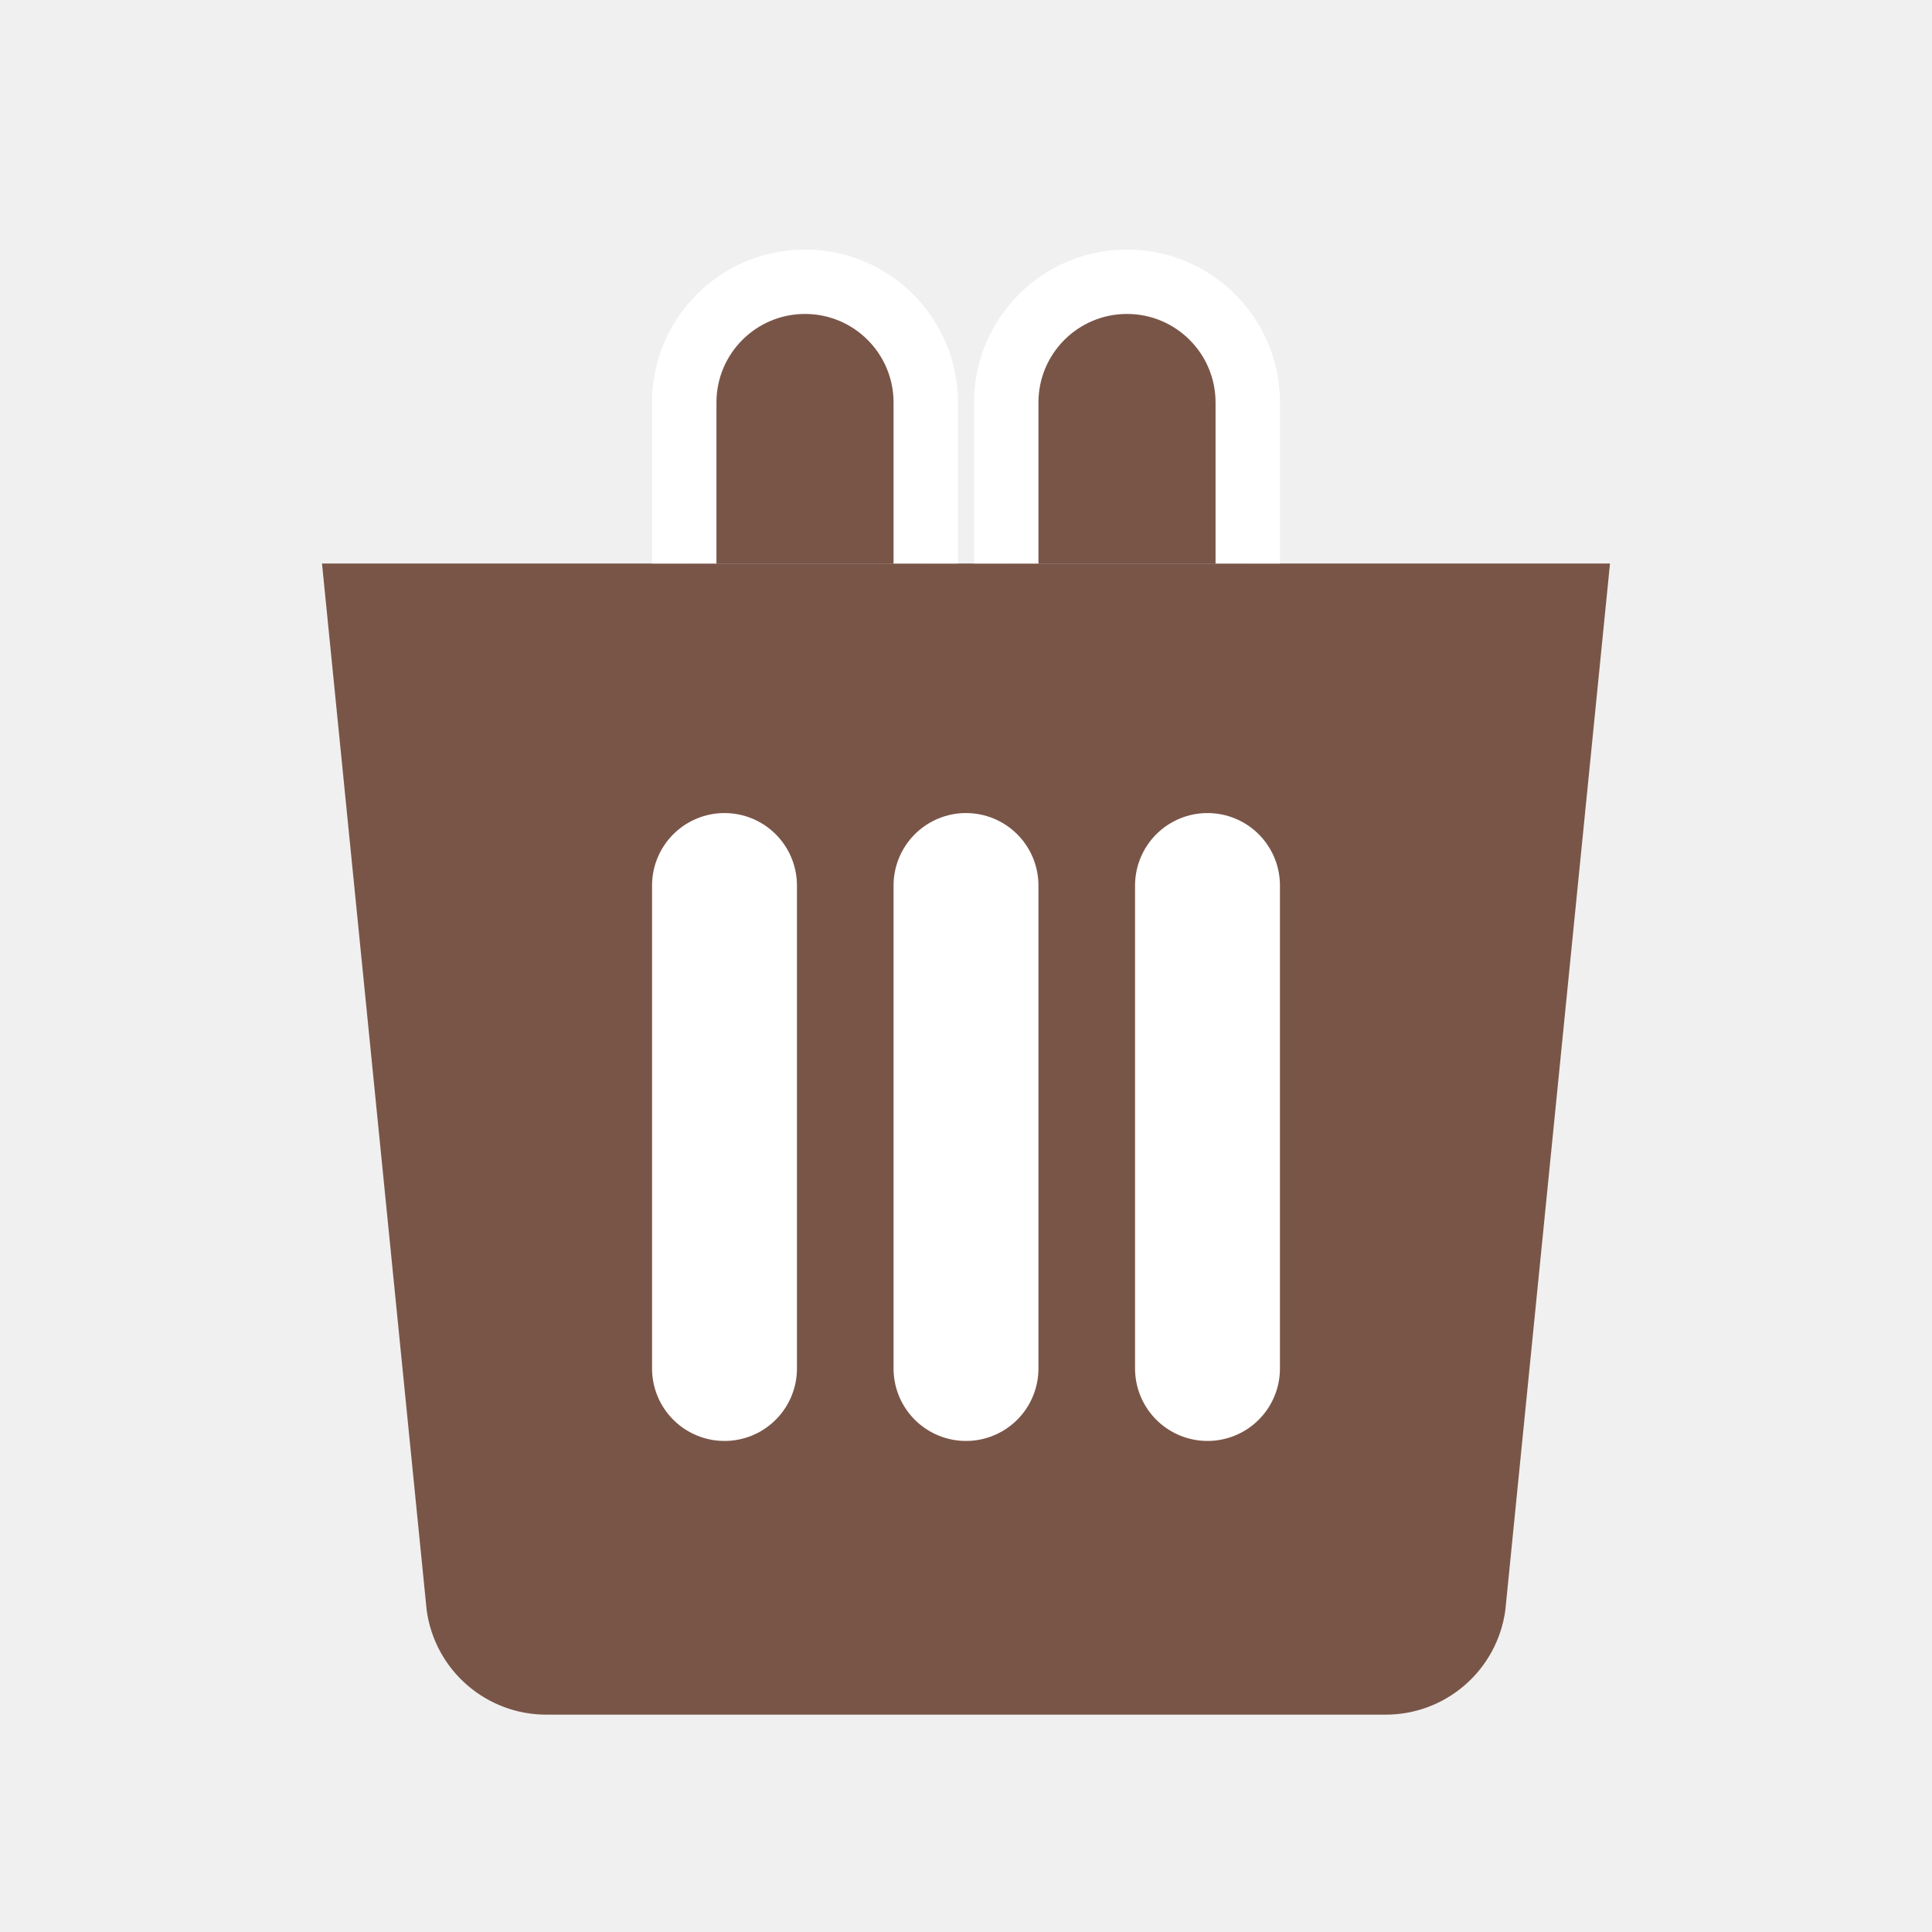
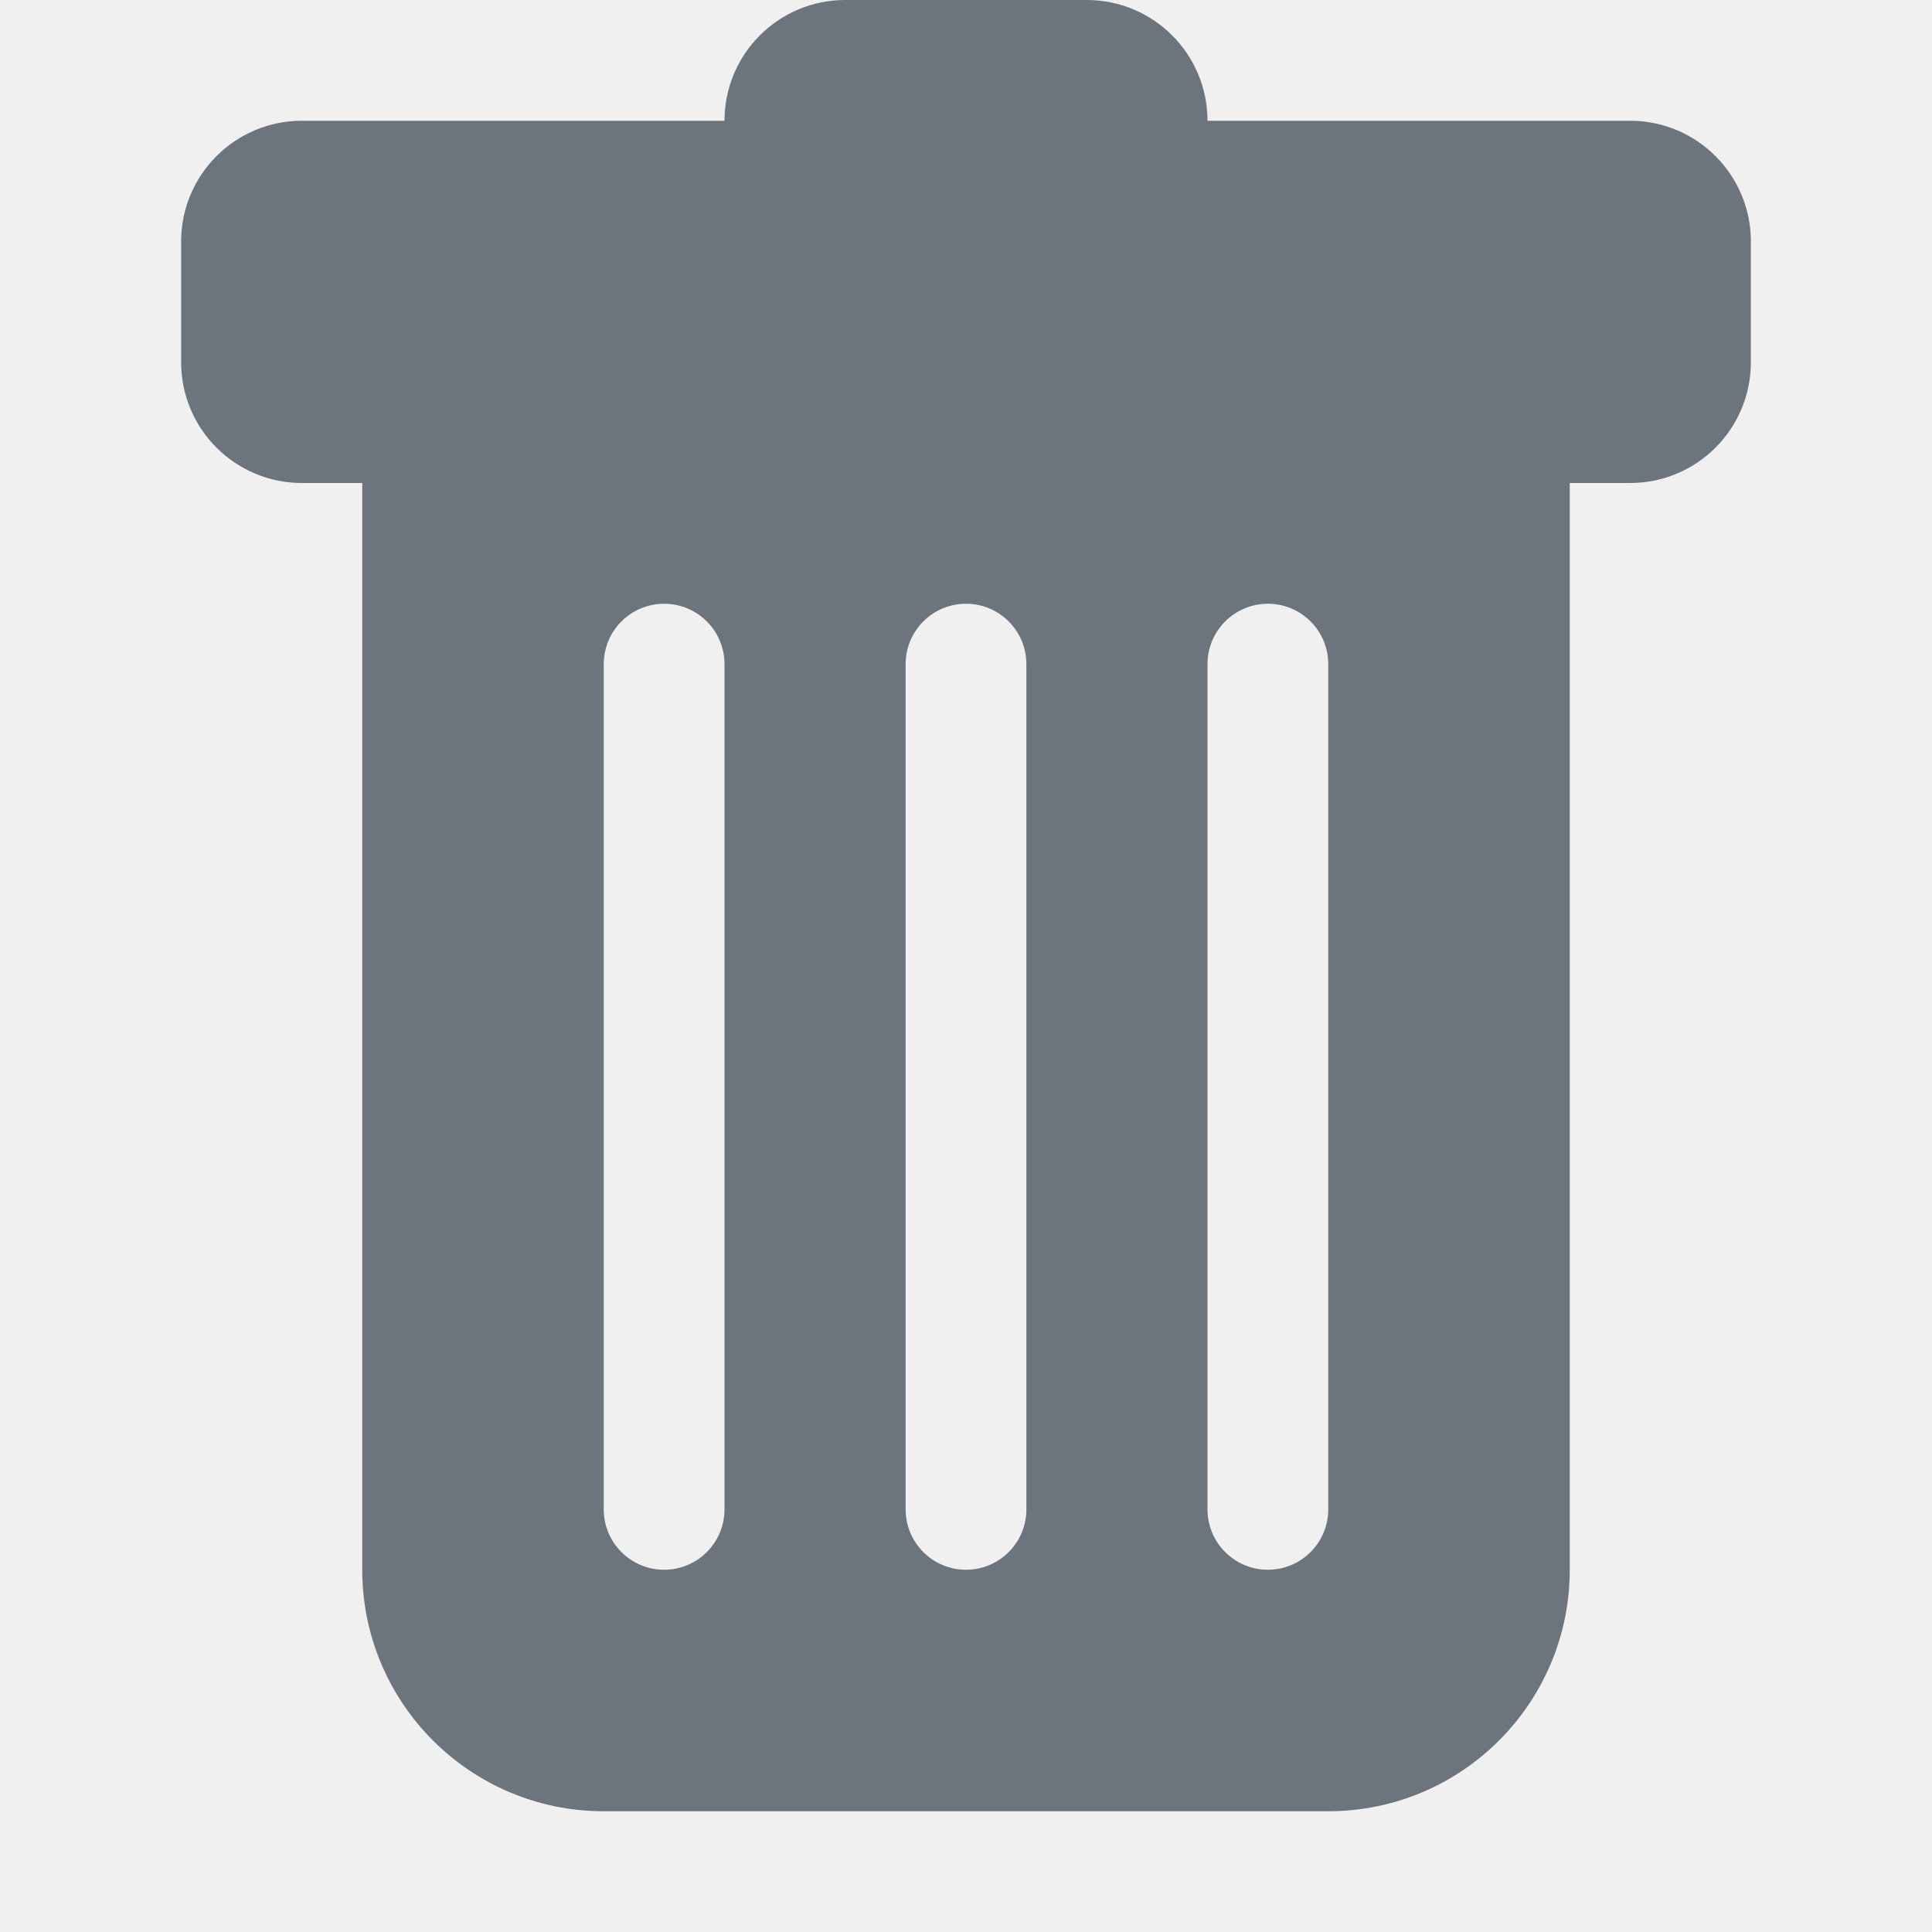
- <svg xmlns="http://www.w3.org/2000/svg" viewBox="0 0 24 24">
-   <path d="M4 7h16l-1.3 13a1.5 1.5 0 01-1.5 1.3H6.8a1.5 1.5 0 01-1.5-1.3z" fill="#795548" />
-   <path d="M8.5 7V5a1.5 1.5 0 013 0v2M12.5 7V5a1.5 1.5 0 013 0v2" fill="#795548" stroke="#fff" stroke-width="0.8" />
-   <path d="M9 11v6M12 11v6M15 11v6" stroke="#fff" stroke-width="1.8" stroke-linecap="round" />
+ <svg xmlns="http://www.w3.org/2000/svg" width="16" height="16" fill="#6C757D" class="bi bi-trash-fill" viewBox="0 0 16 16">
+   <path d="M2.5 1a1 1 0 0 0-1 1v1a1 1 0 0 0 1 1H3v9a2 2 0 0 0 2 2h6a2 2 0 0 0 2-2V4h.5a1 1 0 0 0 1-1V2a1 1 0 0 0-1-1H10a1 1 0 0 0-1-1H7a1 1 0 0 0-1 1zm3 4a.5.5 0 0 1 .5.5v7a.5.5 0 0 1-1 0v-7a.5.5 0 0 1 .5-.5M8 5a.5.5 0 0 1 .5.5v7a.5.5 0 0 1-1 0v-7A.5.5 0 0 1 8 5m3 .5v7a.5.5 0 0 1-1 0v-7a.5.5 0 0 1 1 0" />
</svg>
